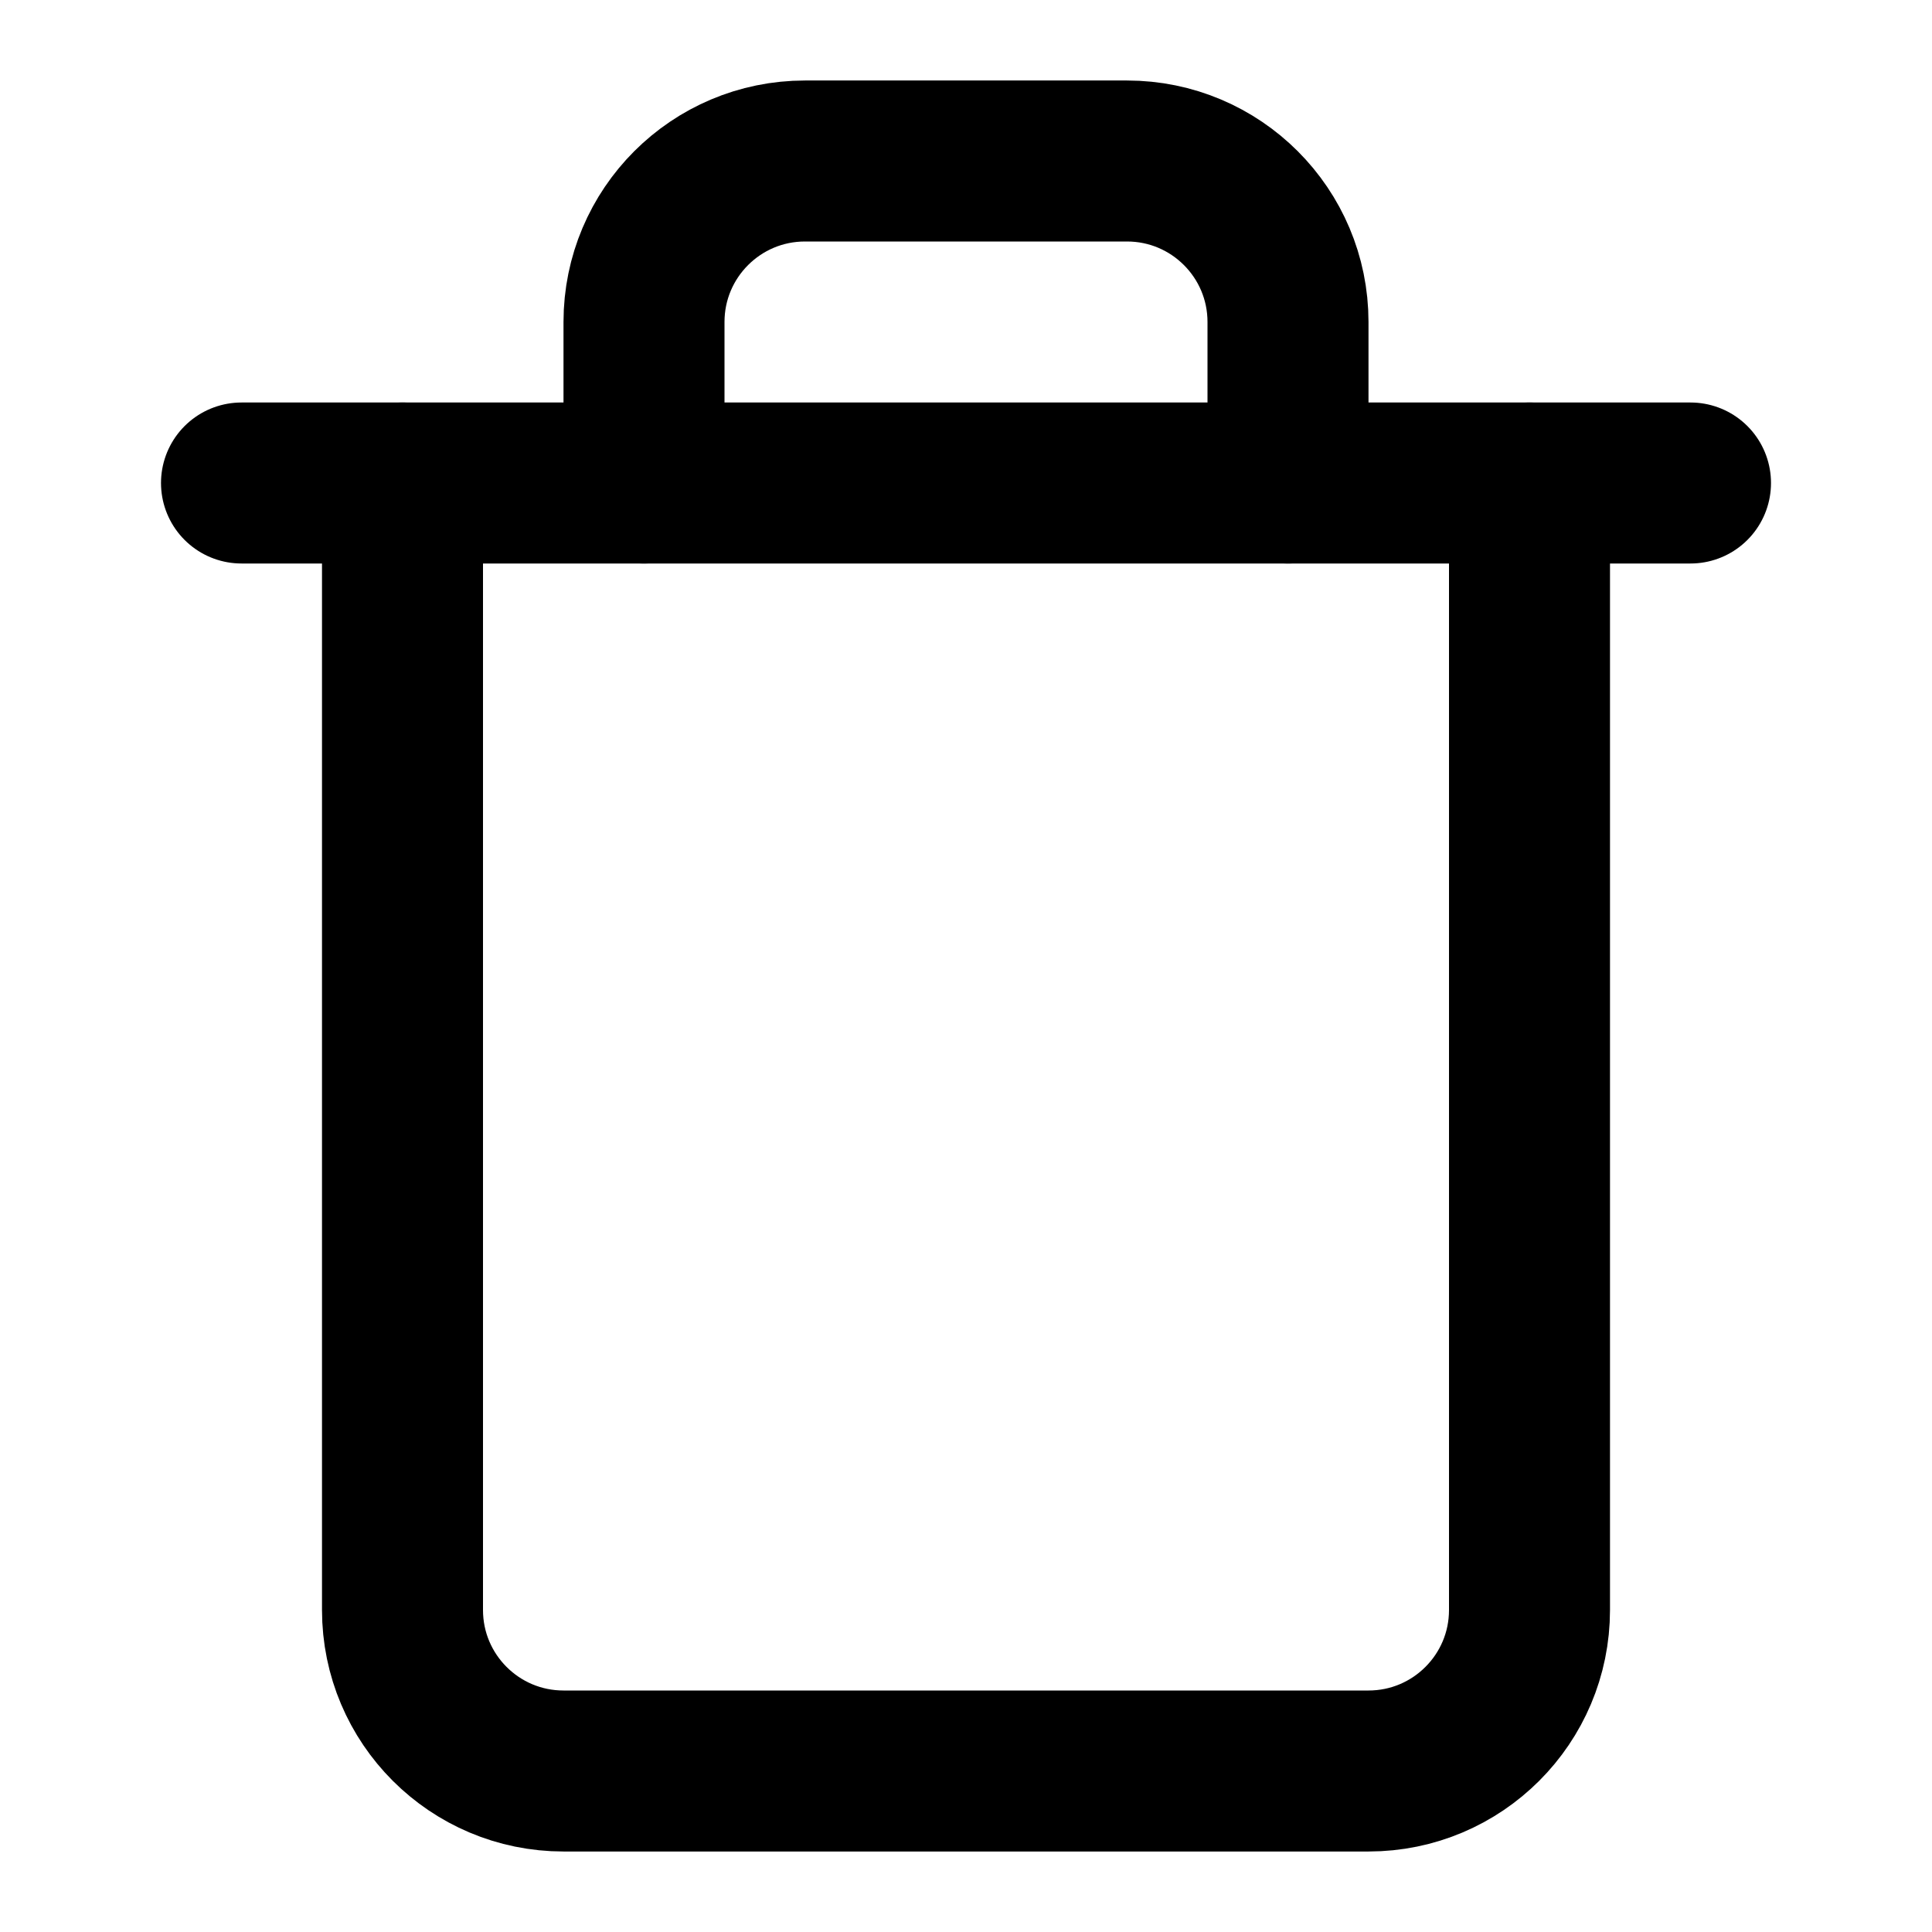
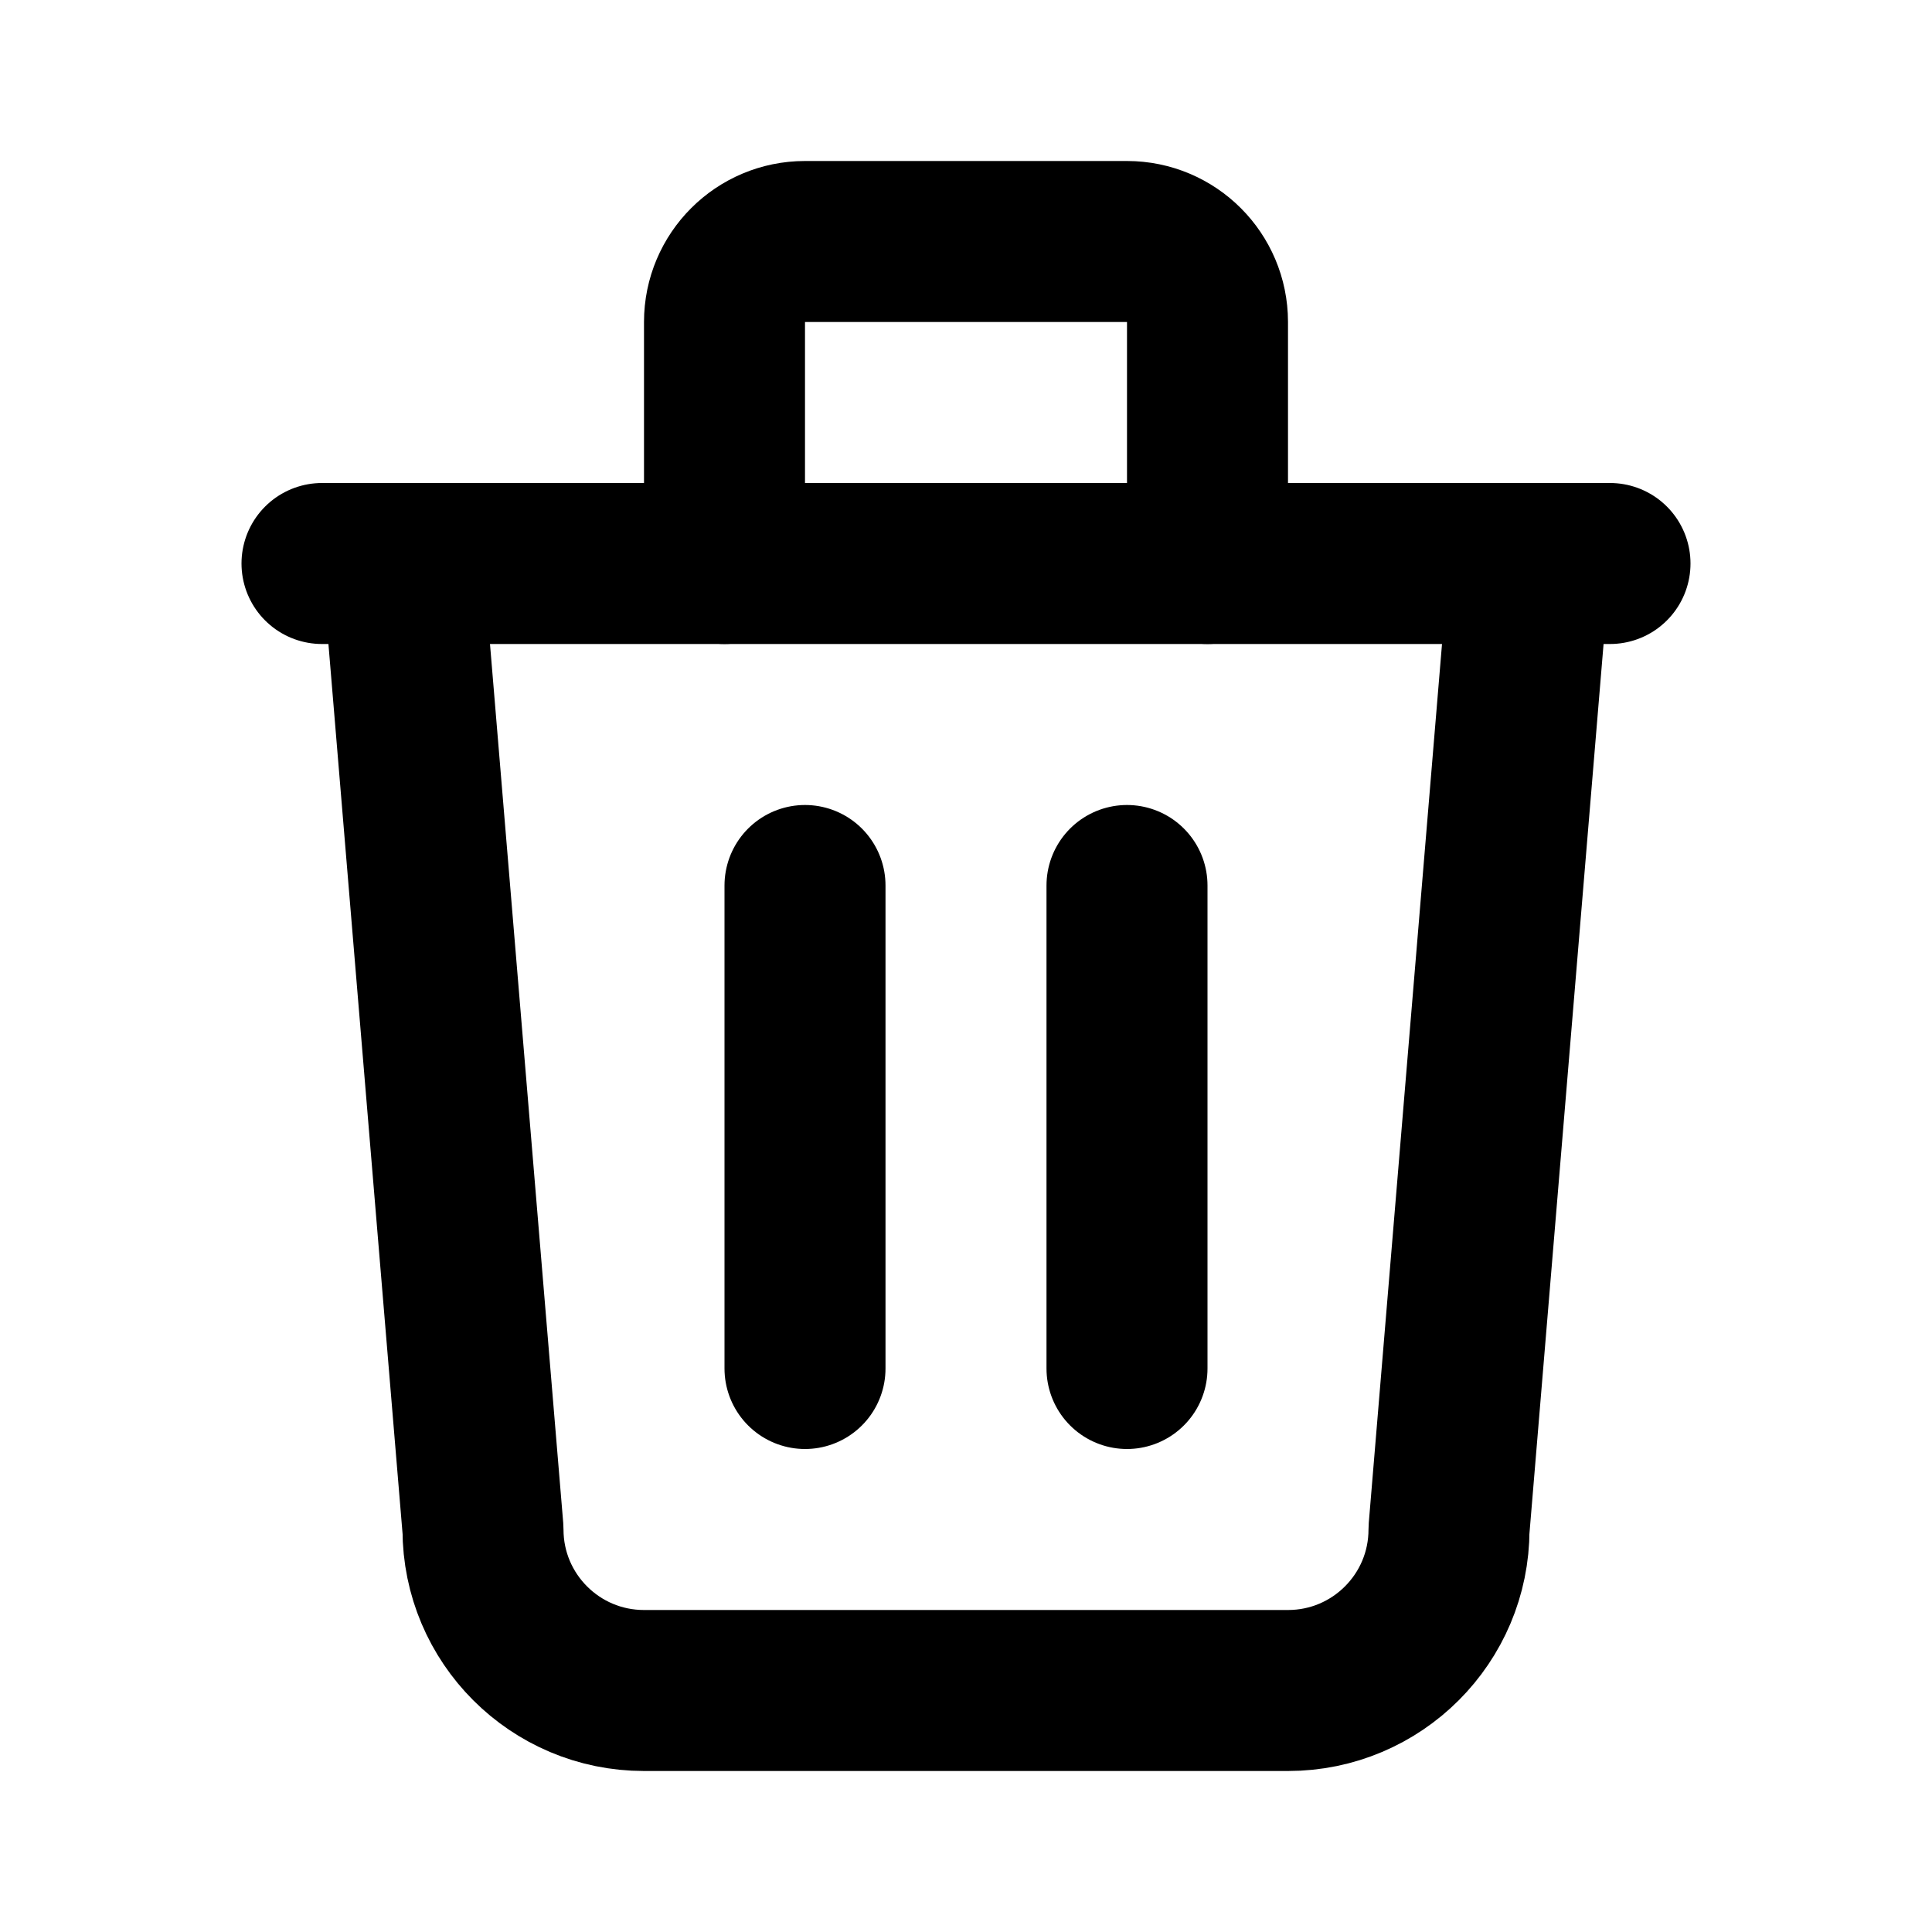
- <svg xmlns="http://www.w3.org/2000/svg" width="24" height="24" viewBox="0 0 24 24" fill="none" stroke="currentColor" stroke-width="2" stroke-linecap="round" stroke-linejoin="round" class="feather feather-trash">
-   <polyline points="3 6 5 6 21 6" />
-   <path d="M19 6v14a2 2 0 0 1-2 2H7a2 2 0 0 1-2-2V6m3 0V4a2 2 0 0 1 2-2h4a2 2 0 0 1 2 2v2" />
+ <svg xmlns="http://www.w3.org/2000/svg" width="24" height="24" viewBox="0 0 24 24" fill="none" stroke="currentColor" stroke-width="2" stroke-linecap="round" stroke-linejoin="round">
+   <path stroke="none" d="M0 0h24v24H0z" fill="none" />
+   <path d="M4 7l16 0" />
+   <path d="M10 11l0 6" />
+   <path d="M14 11l0 6" />
+   <path d="M5 7l1 12a2 2 0 0 0 2 2h8a2 2 0 0 0 2 -2l1 -12" />
+   <path d="M9 7v-3a1 1 0 0 1 1 -1h4a1 1 0 0 1 1 1v3" />
</svg>
